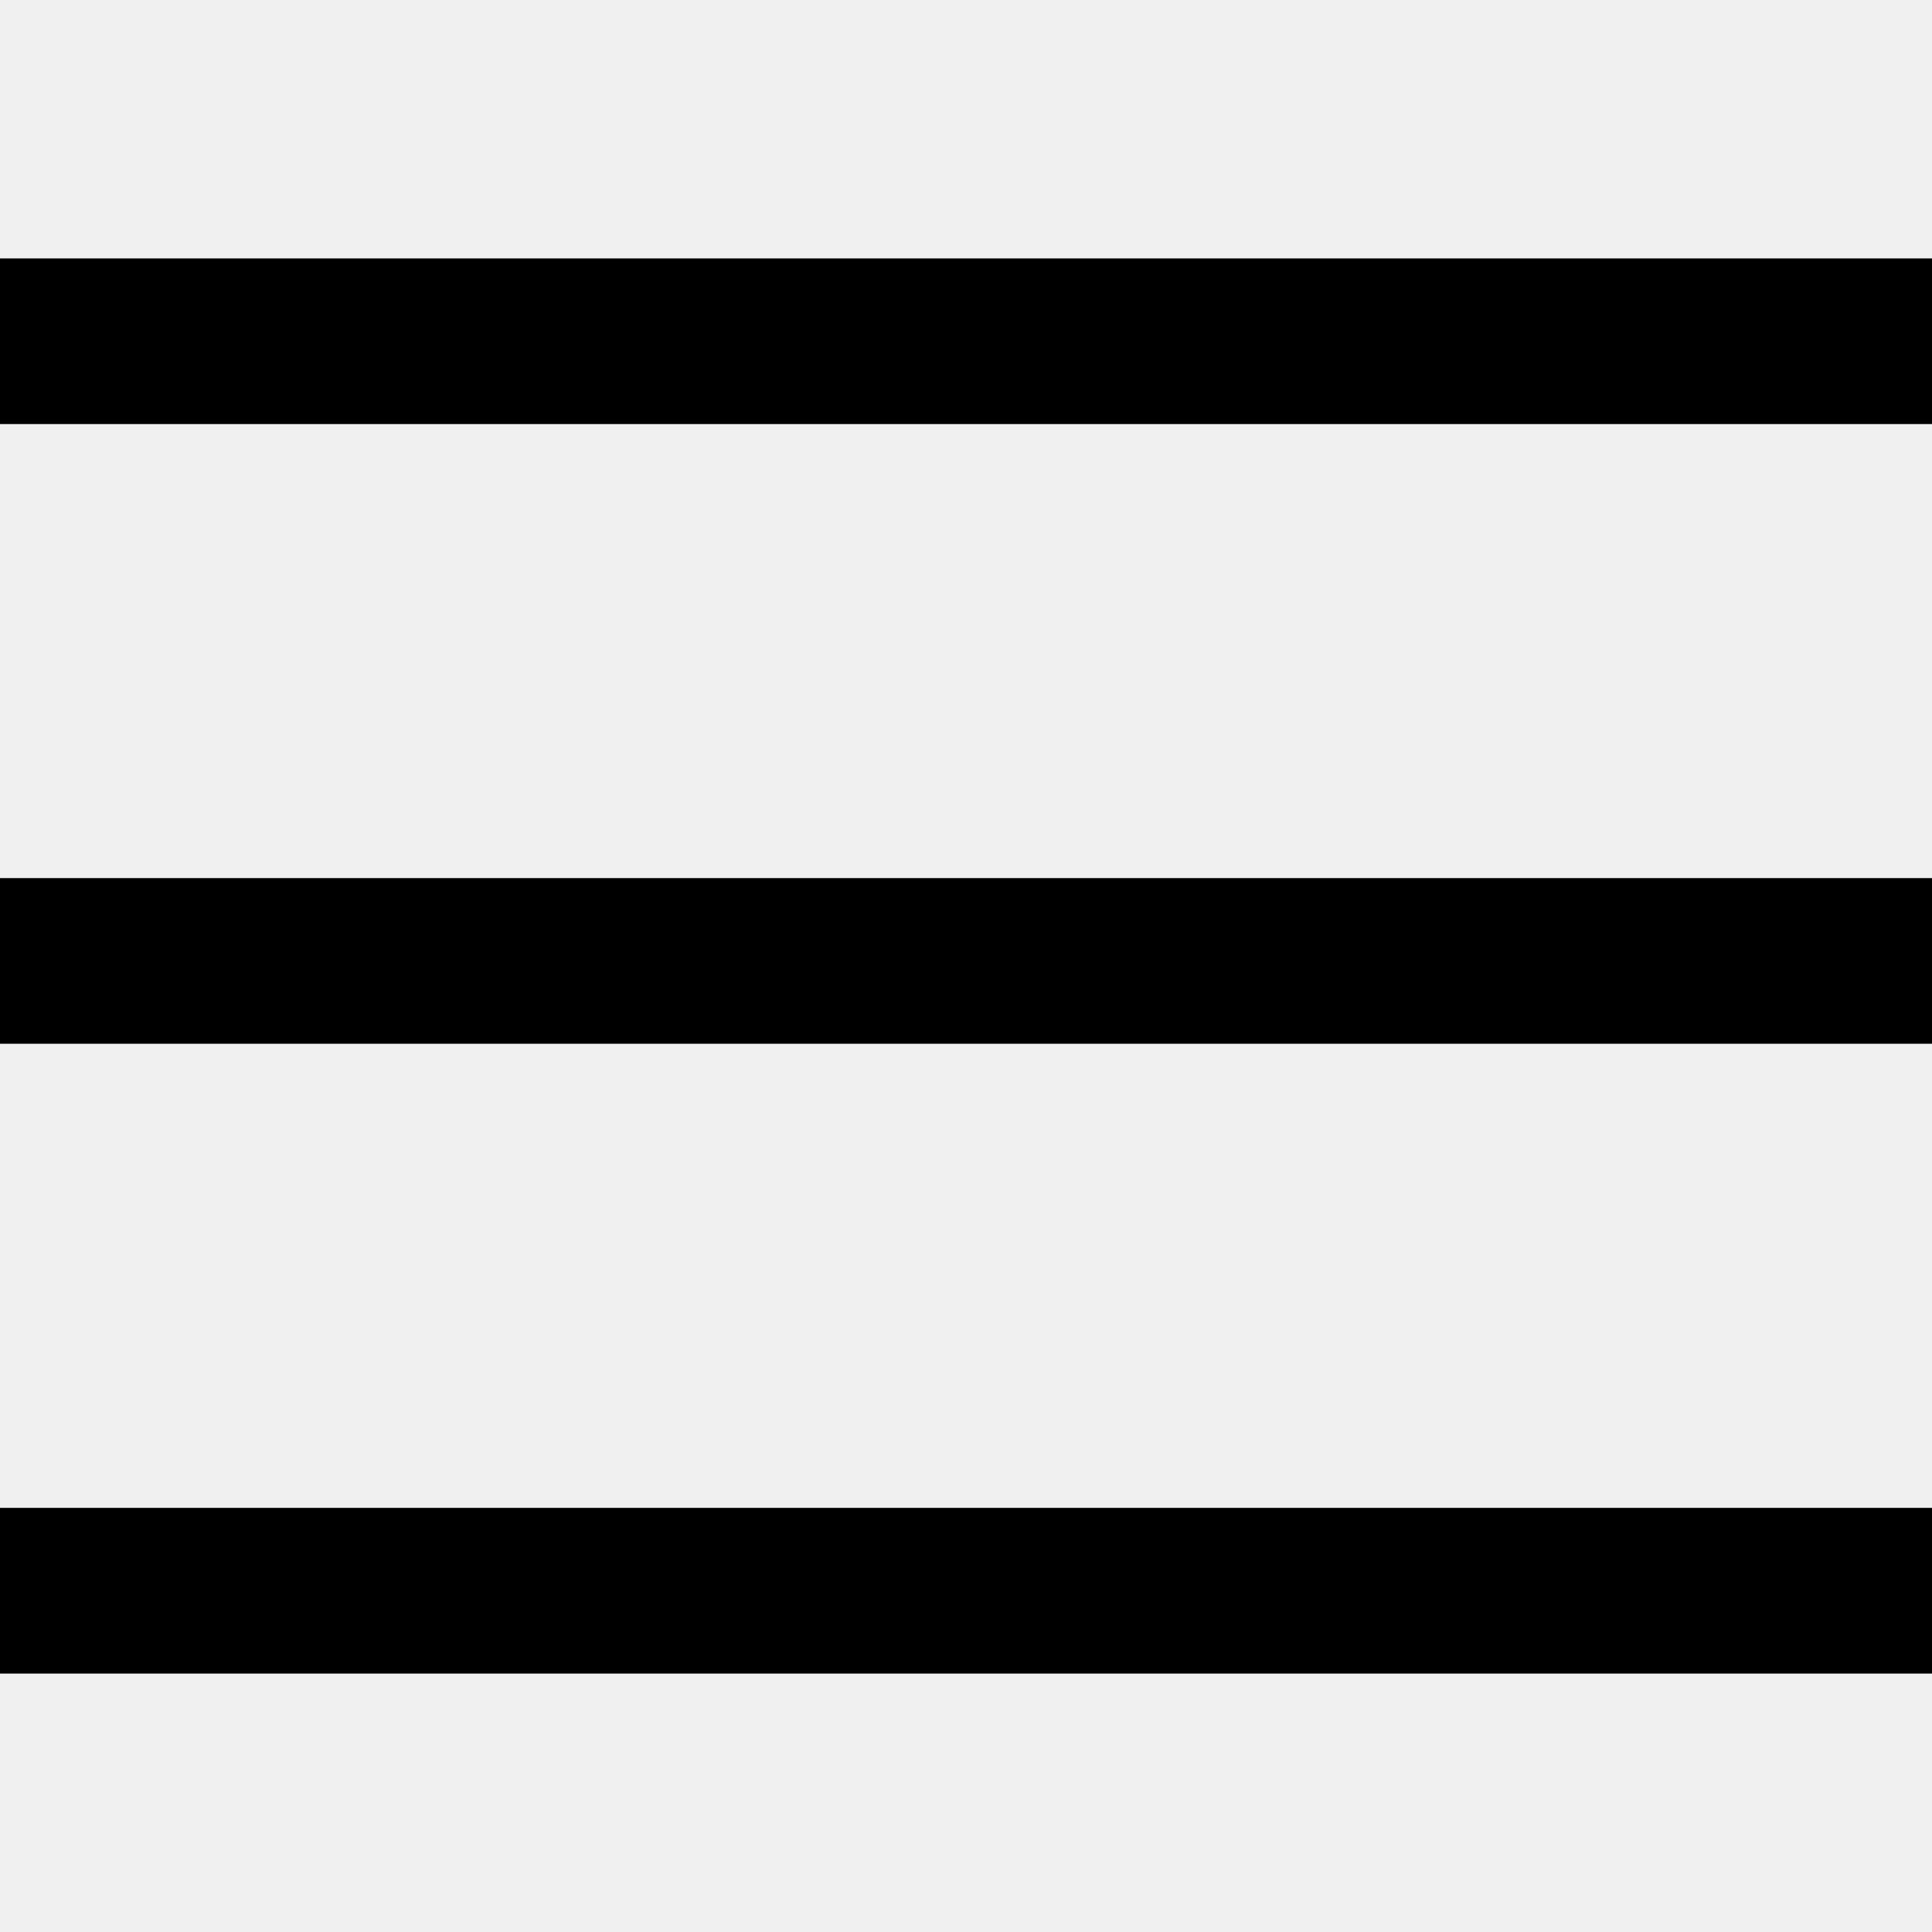
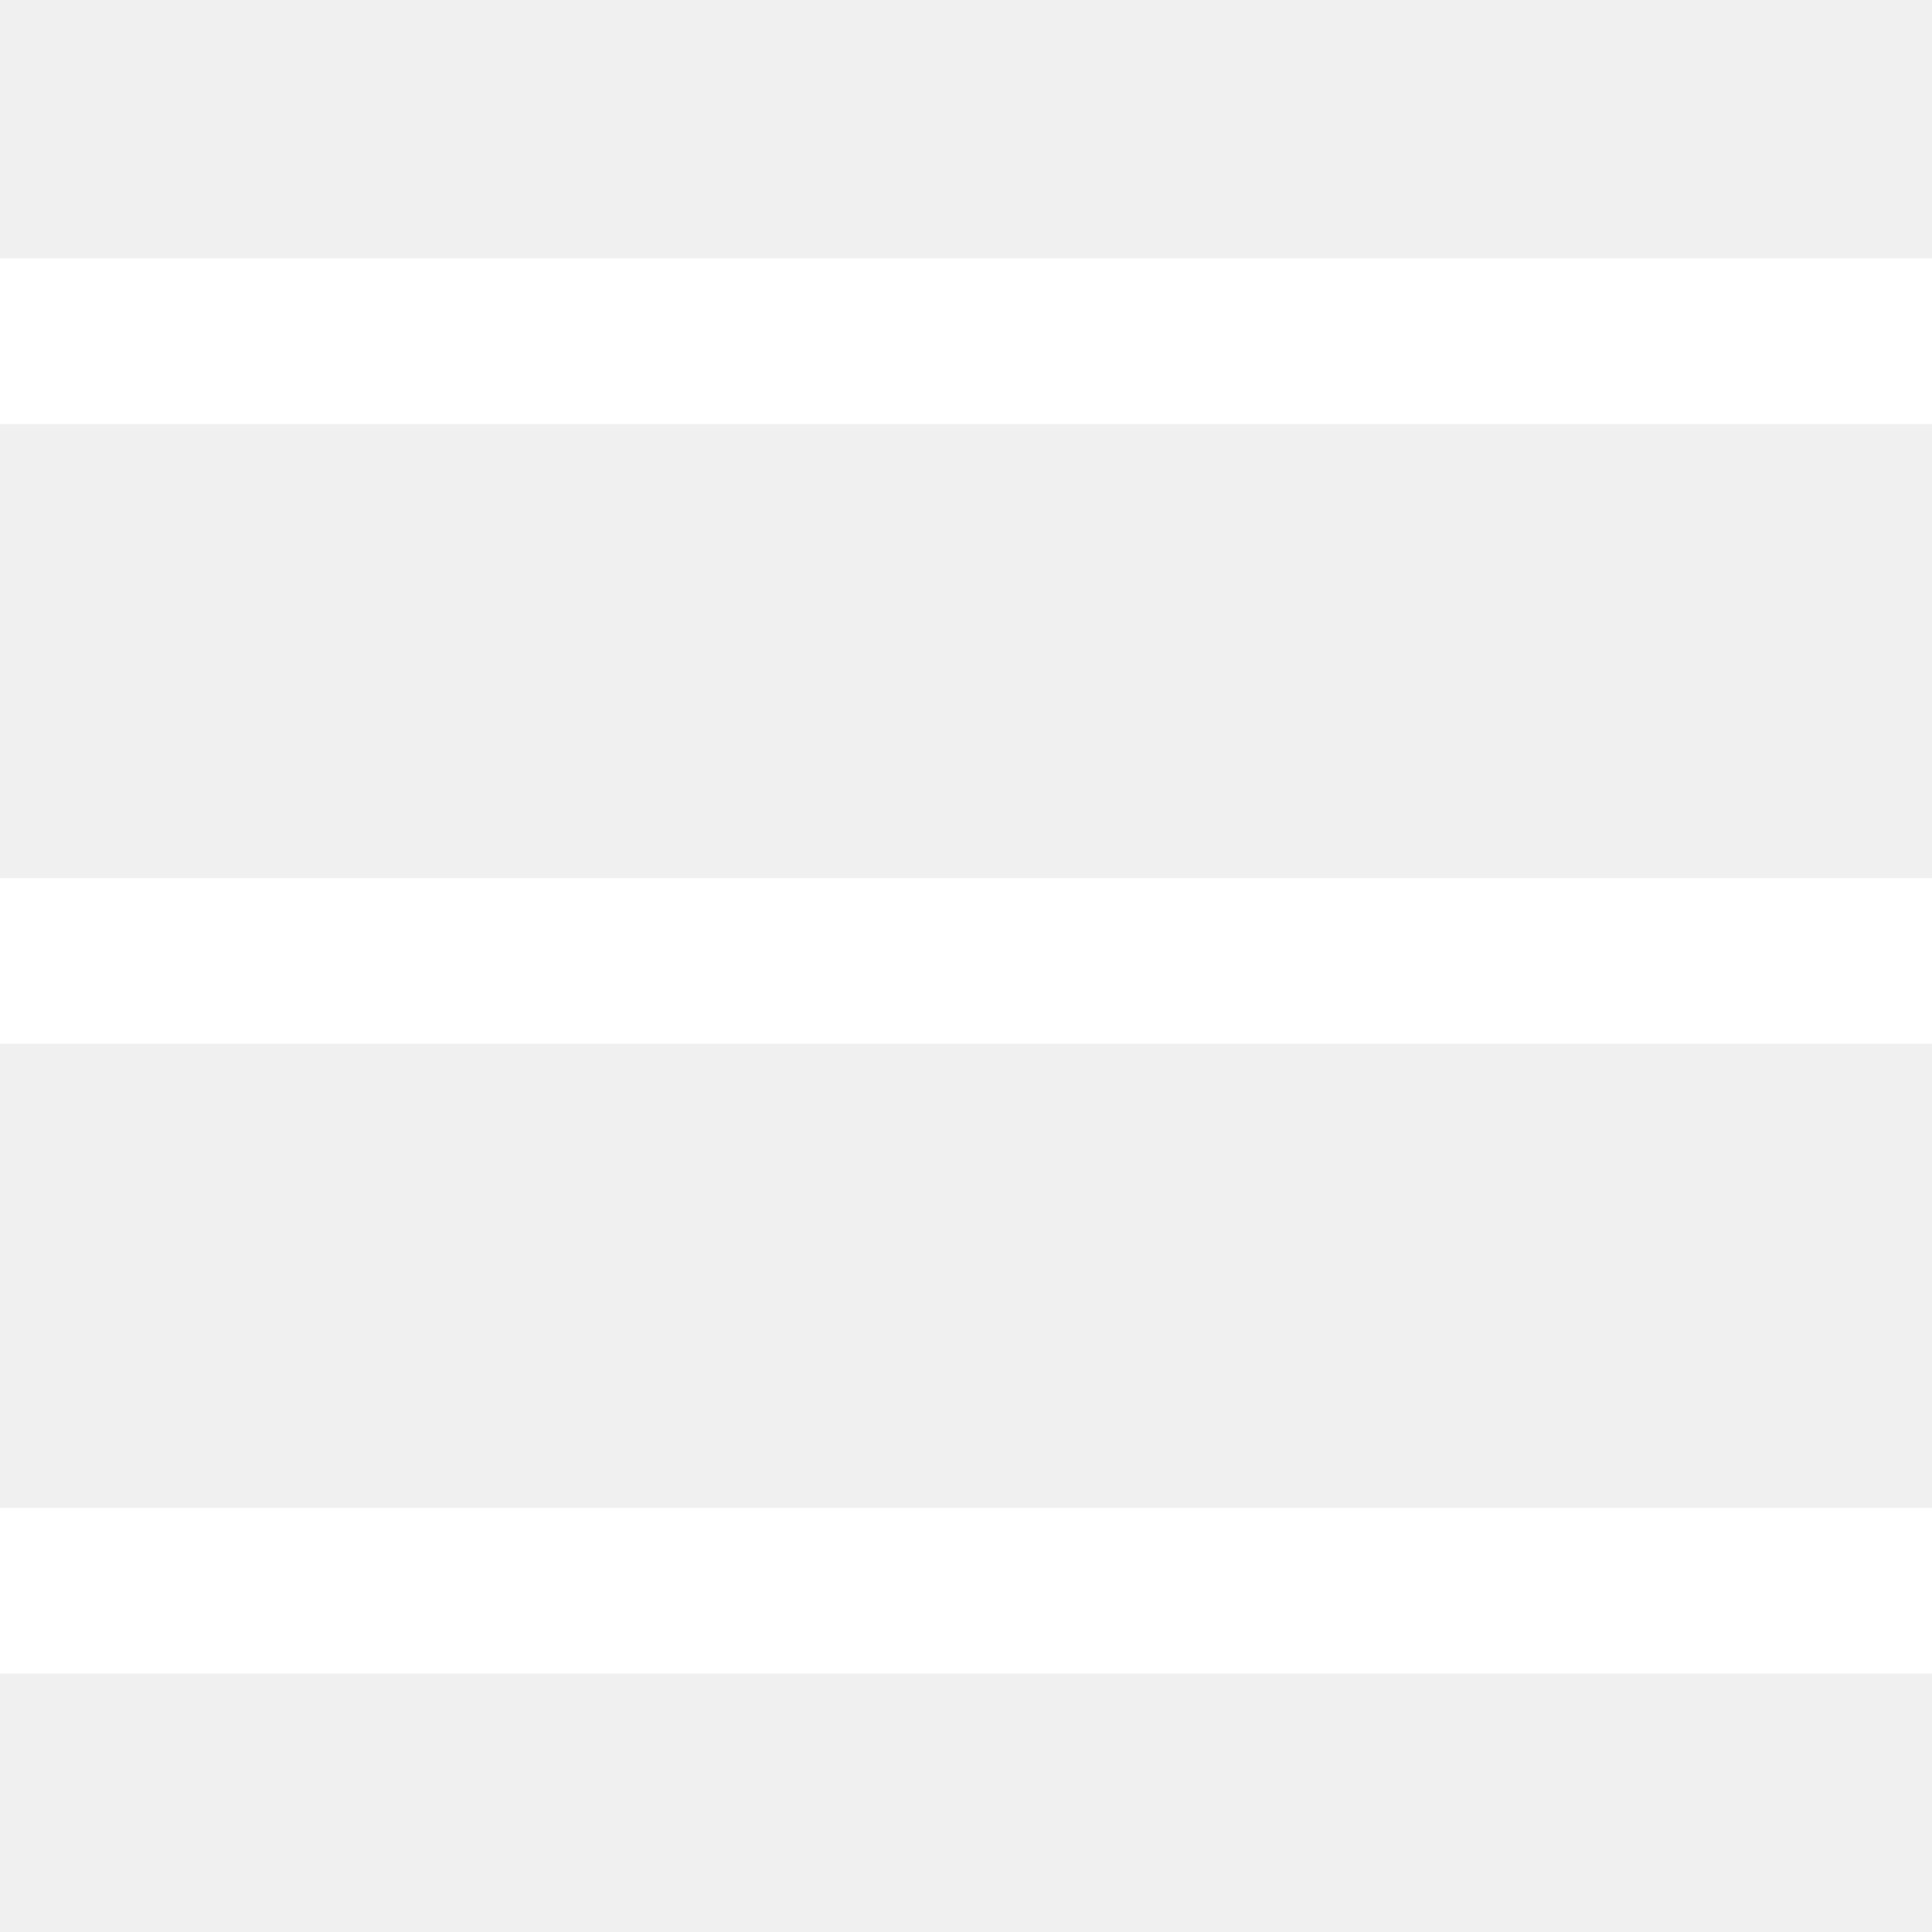
<svg xmlns="http://www.w3.org/2000/svg" x="0px" y="0px" width="344.339px" height="344.339px" viewBox="0 0 344.339 344.339">
-   <rect fill="#000" y="46.06" width="344.339" height="29.52" />
-   <rect fill="#000" y="156.506" width="344.339" height="29.52" />
-   <rect fill="#000" y="268.748" width="344.339" height="29.531" />
+   <rect fill="#fff" y="46.06" width="344.339" height="29.52" />
+   <rect fill="#fff" y="156.506" width="344.339" height="29.52" />
+   <rect fill="#fff" y="268.748" width="344.339" height="29.531" />
</svg>
